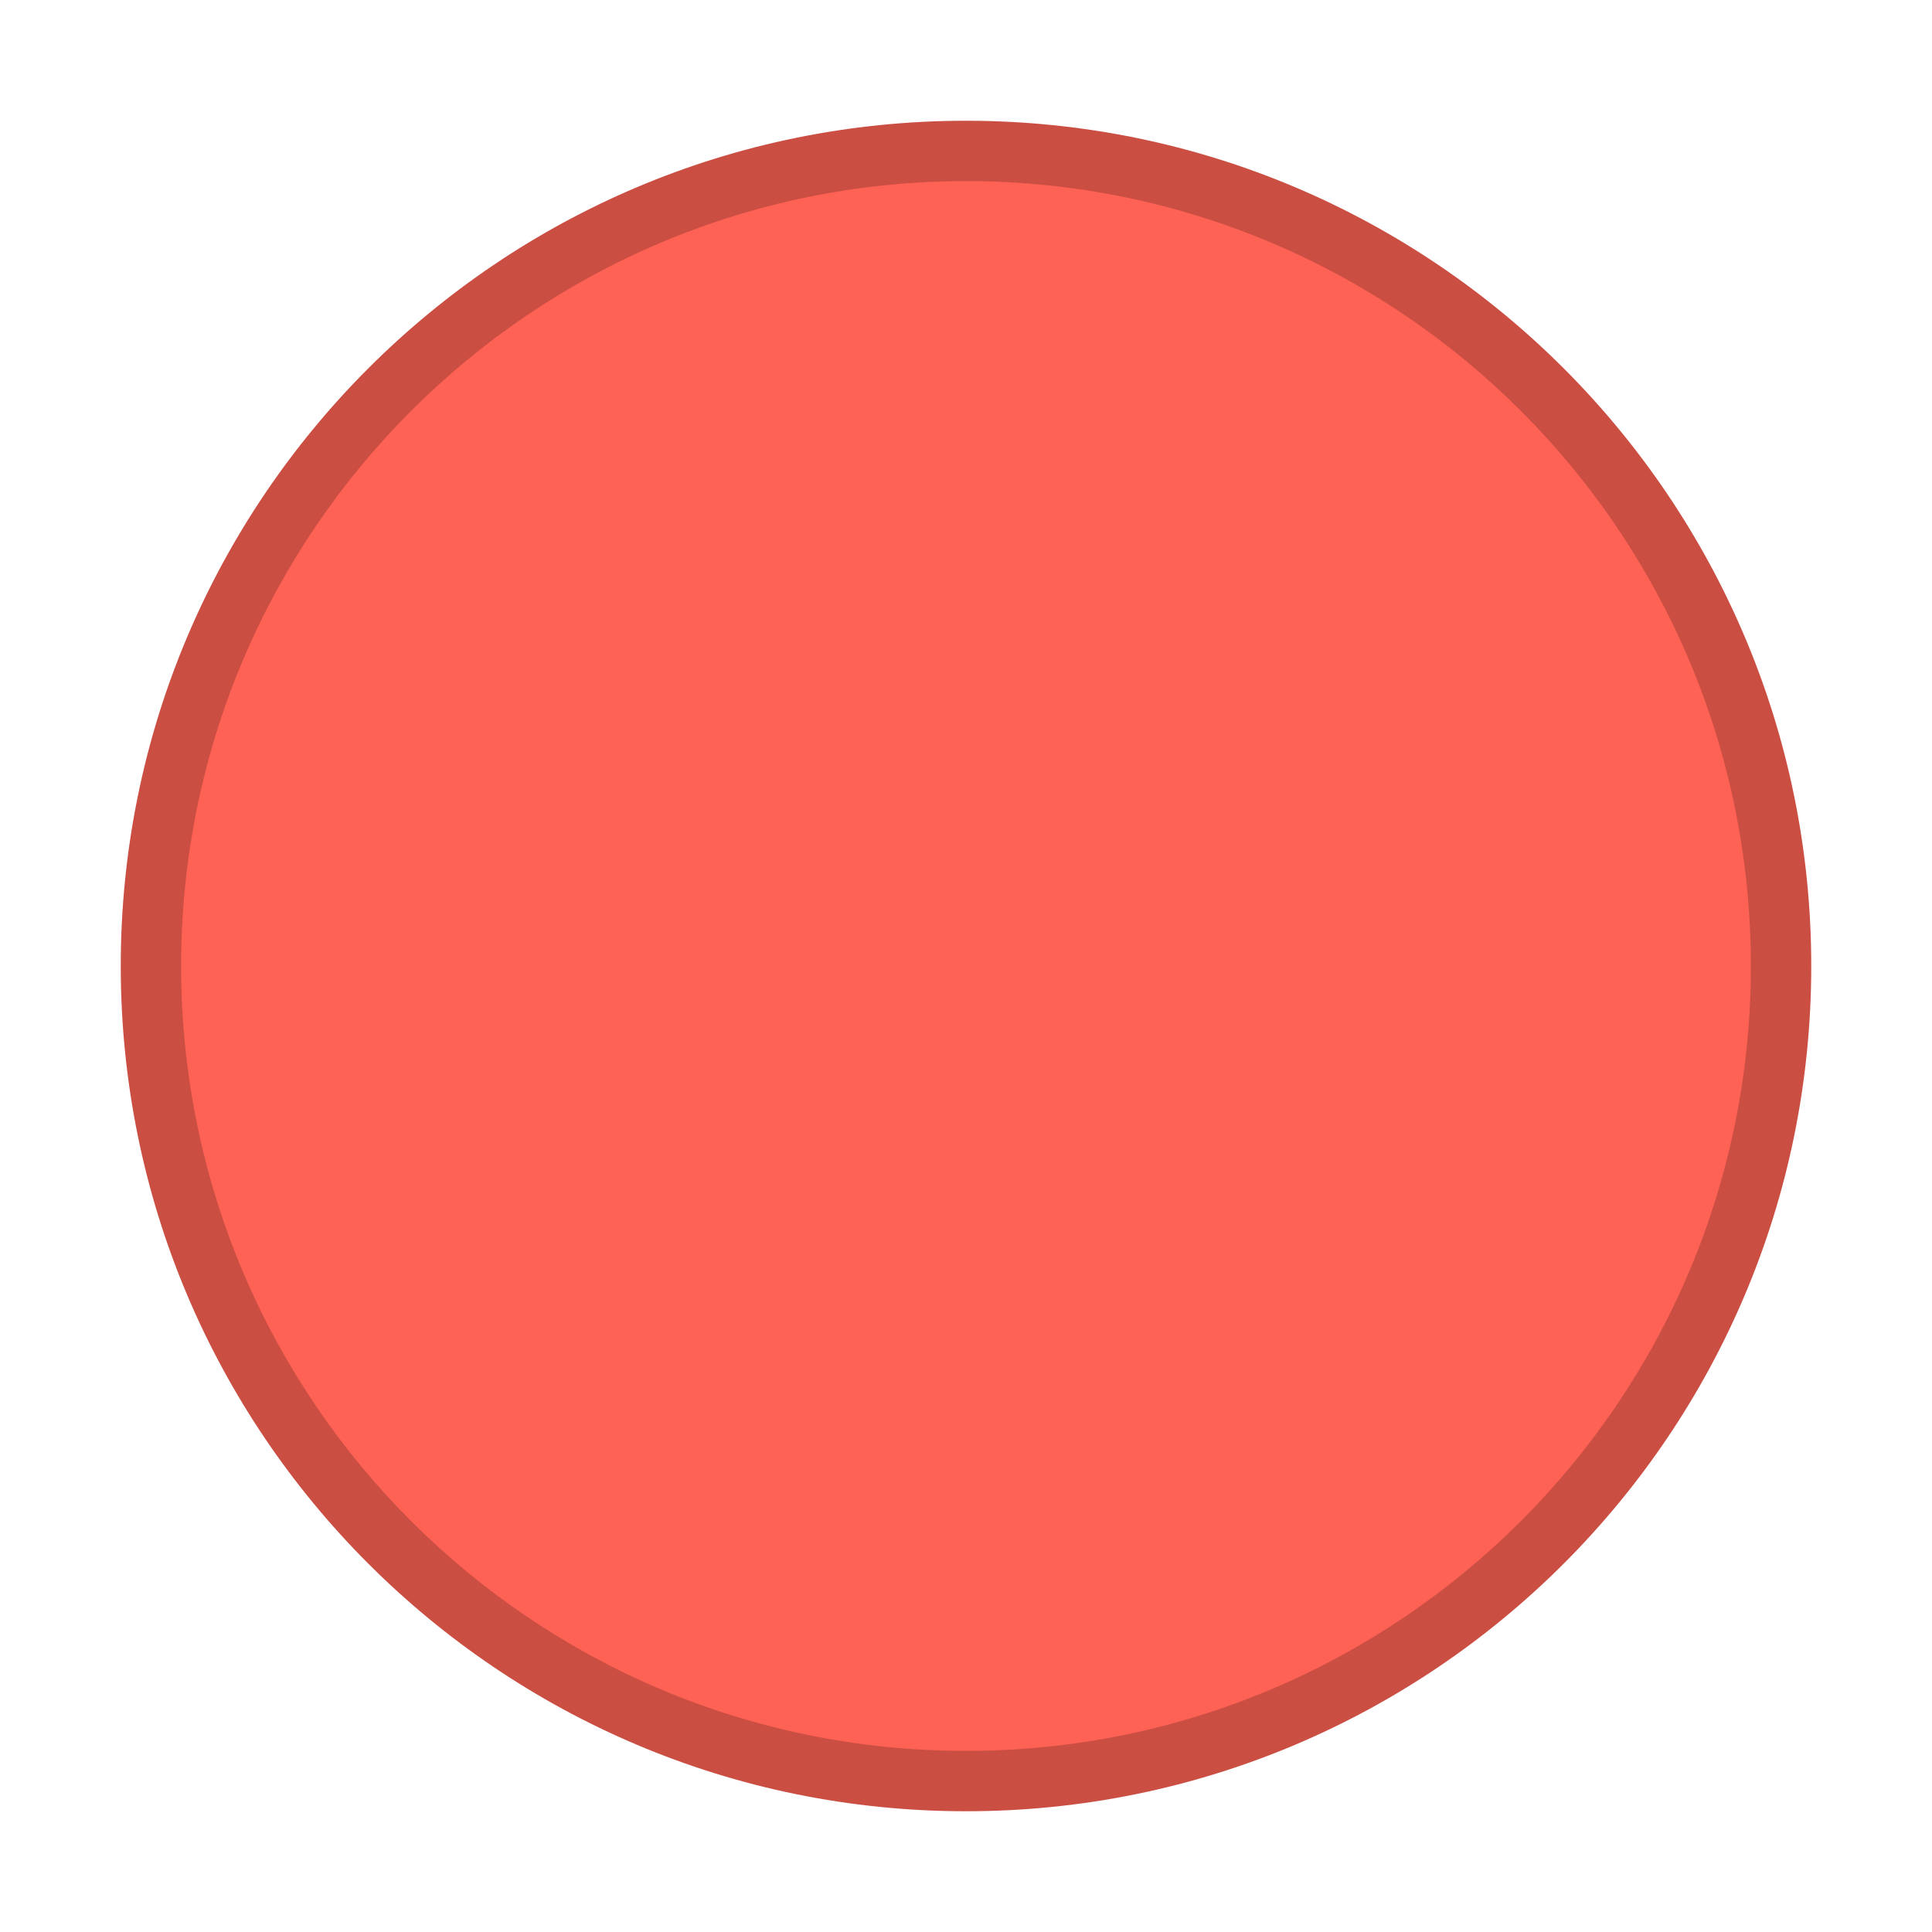
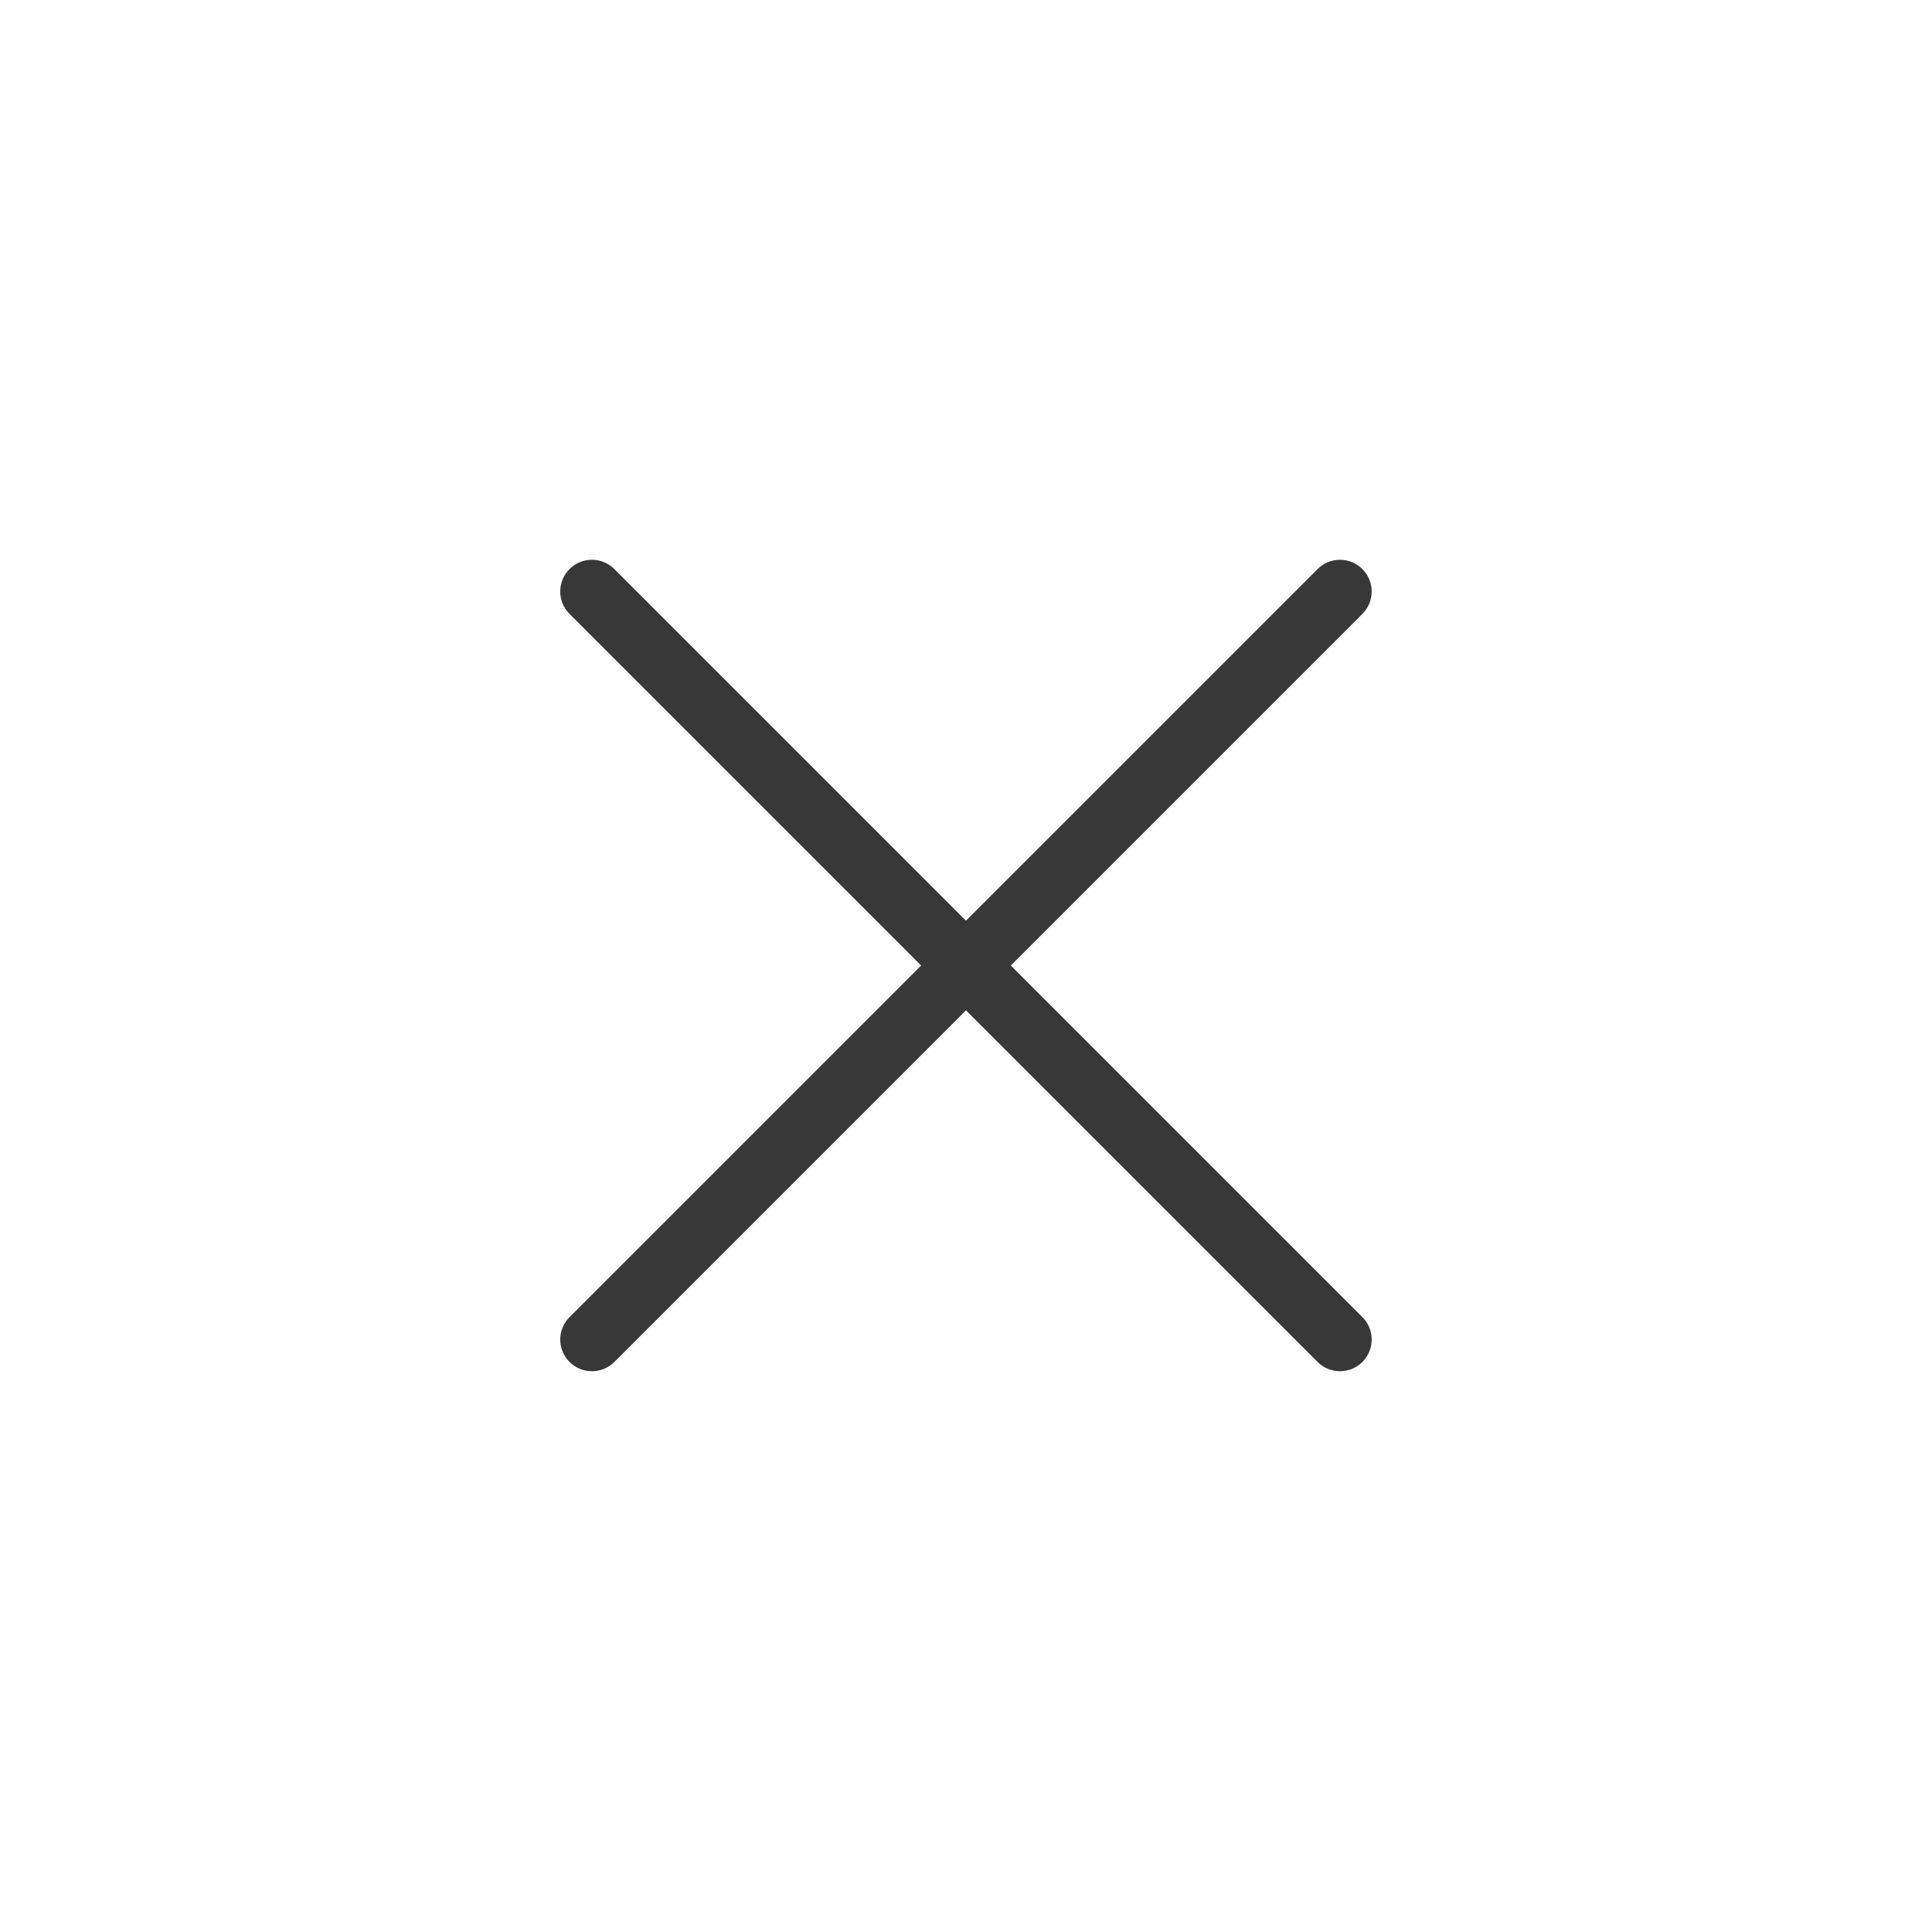
- <svg xmlns="http://www.w3.org/2000/svg" width="16" height="16" version="1.1">
-   <g id="titlebutton-close" transform="translate(-293,242.64)">
-     <rect x="293" y="-242.64" width="16" height="16" ry="1.6931e-5" opacity="0" stroke-width=".474" style="paint-order:markers stroke fill" />
-     <g transform="translate(294,-241.64)" enable-background="new">
-       <g transform="translate(-5,-1033.4)" fill-rule="evenodd">
-         <path d="m12 1047.4c3.866 0 7-3.134 7-7s-3.134-7-7-7c-3.866 0-7 3.134-7 7s3.134 7 7 7" fill="#cb4e43" />
-         <path d="m12 1046.9c3.59 0 6.5-2.91 6.5-6.5 0-3.59-2.91-6.5-6.5-6.5-3.59 0-6.5 2.91-6.5 6.5 0 3.59 2.91 6.5 6.5 6.5" fill="#fe6254" />
+ <svg xmlns="http://www.w3.org/2000/svg" width="30" height="30" version="1.1" viewBox="0 0 7.938 7.938">
+   <g transform="translate(0 -289.06)">
+     <rect x=".864" y="289.92" width="6.209" height="6.227" ry="6.589e-6" opacity="0" stroke-width=".184" style="paint-order:markers stroke fill" />
+     <g transform="matrix(.0065117 0 0 .0065117 2.3018 291.36)" fill="#383838">
+       <g fill="#383838">
+         <path d="m284.29 256 221.86-221.86c7.811-7.811 7.811-20.475 0-28.285s-20.475-7.811-28.285 0l-221.86 221.86-221.86-221.86c-7.811-7.811-20.475-7.811-28.285 0s-7.811 20.475 0 28.285l221.86 221.86-221.86 221.86c-7.811 7.811-7.811 20.475 0 28.285 3.905 3.905 9.024 5.857 14.143 5.857s10.237-1.952 14.143-5.857l221.86-221.86 221.86 221.86c3.905 3.905 9.024 5.857 14.143 5.857s10.237-1.952 14.143-5.857c7.811-7.811 7.811-20.475 0-28.285z" fill="#383838" />
      </g>
    </g>
  </g>
</svg>
